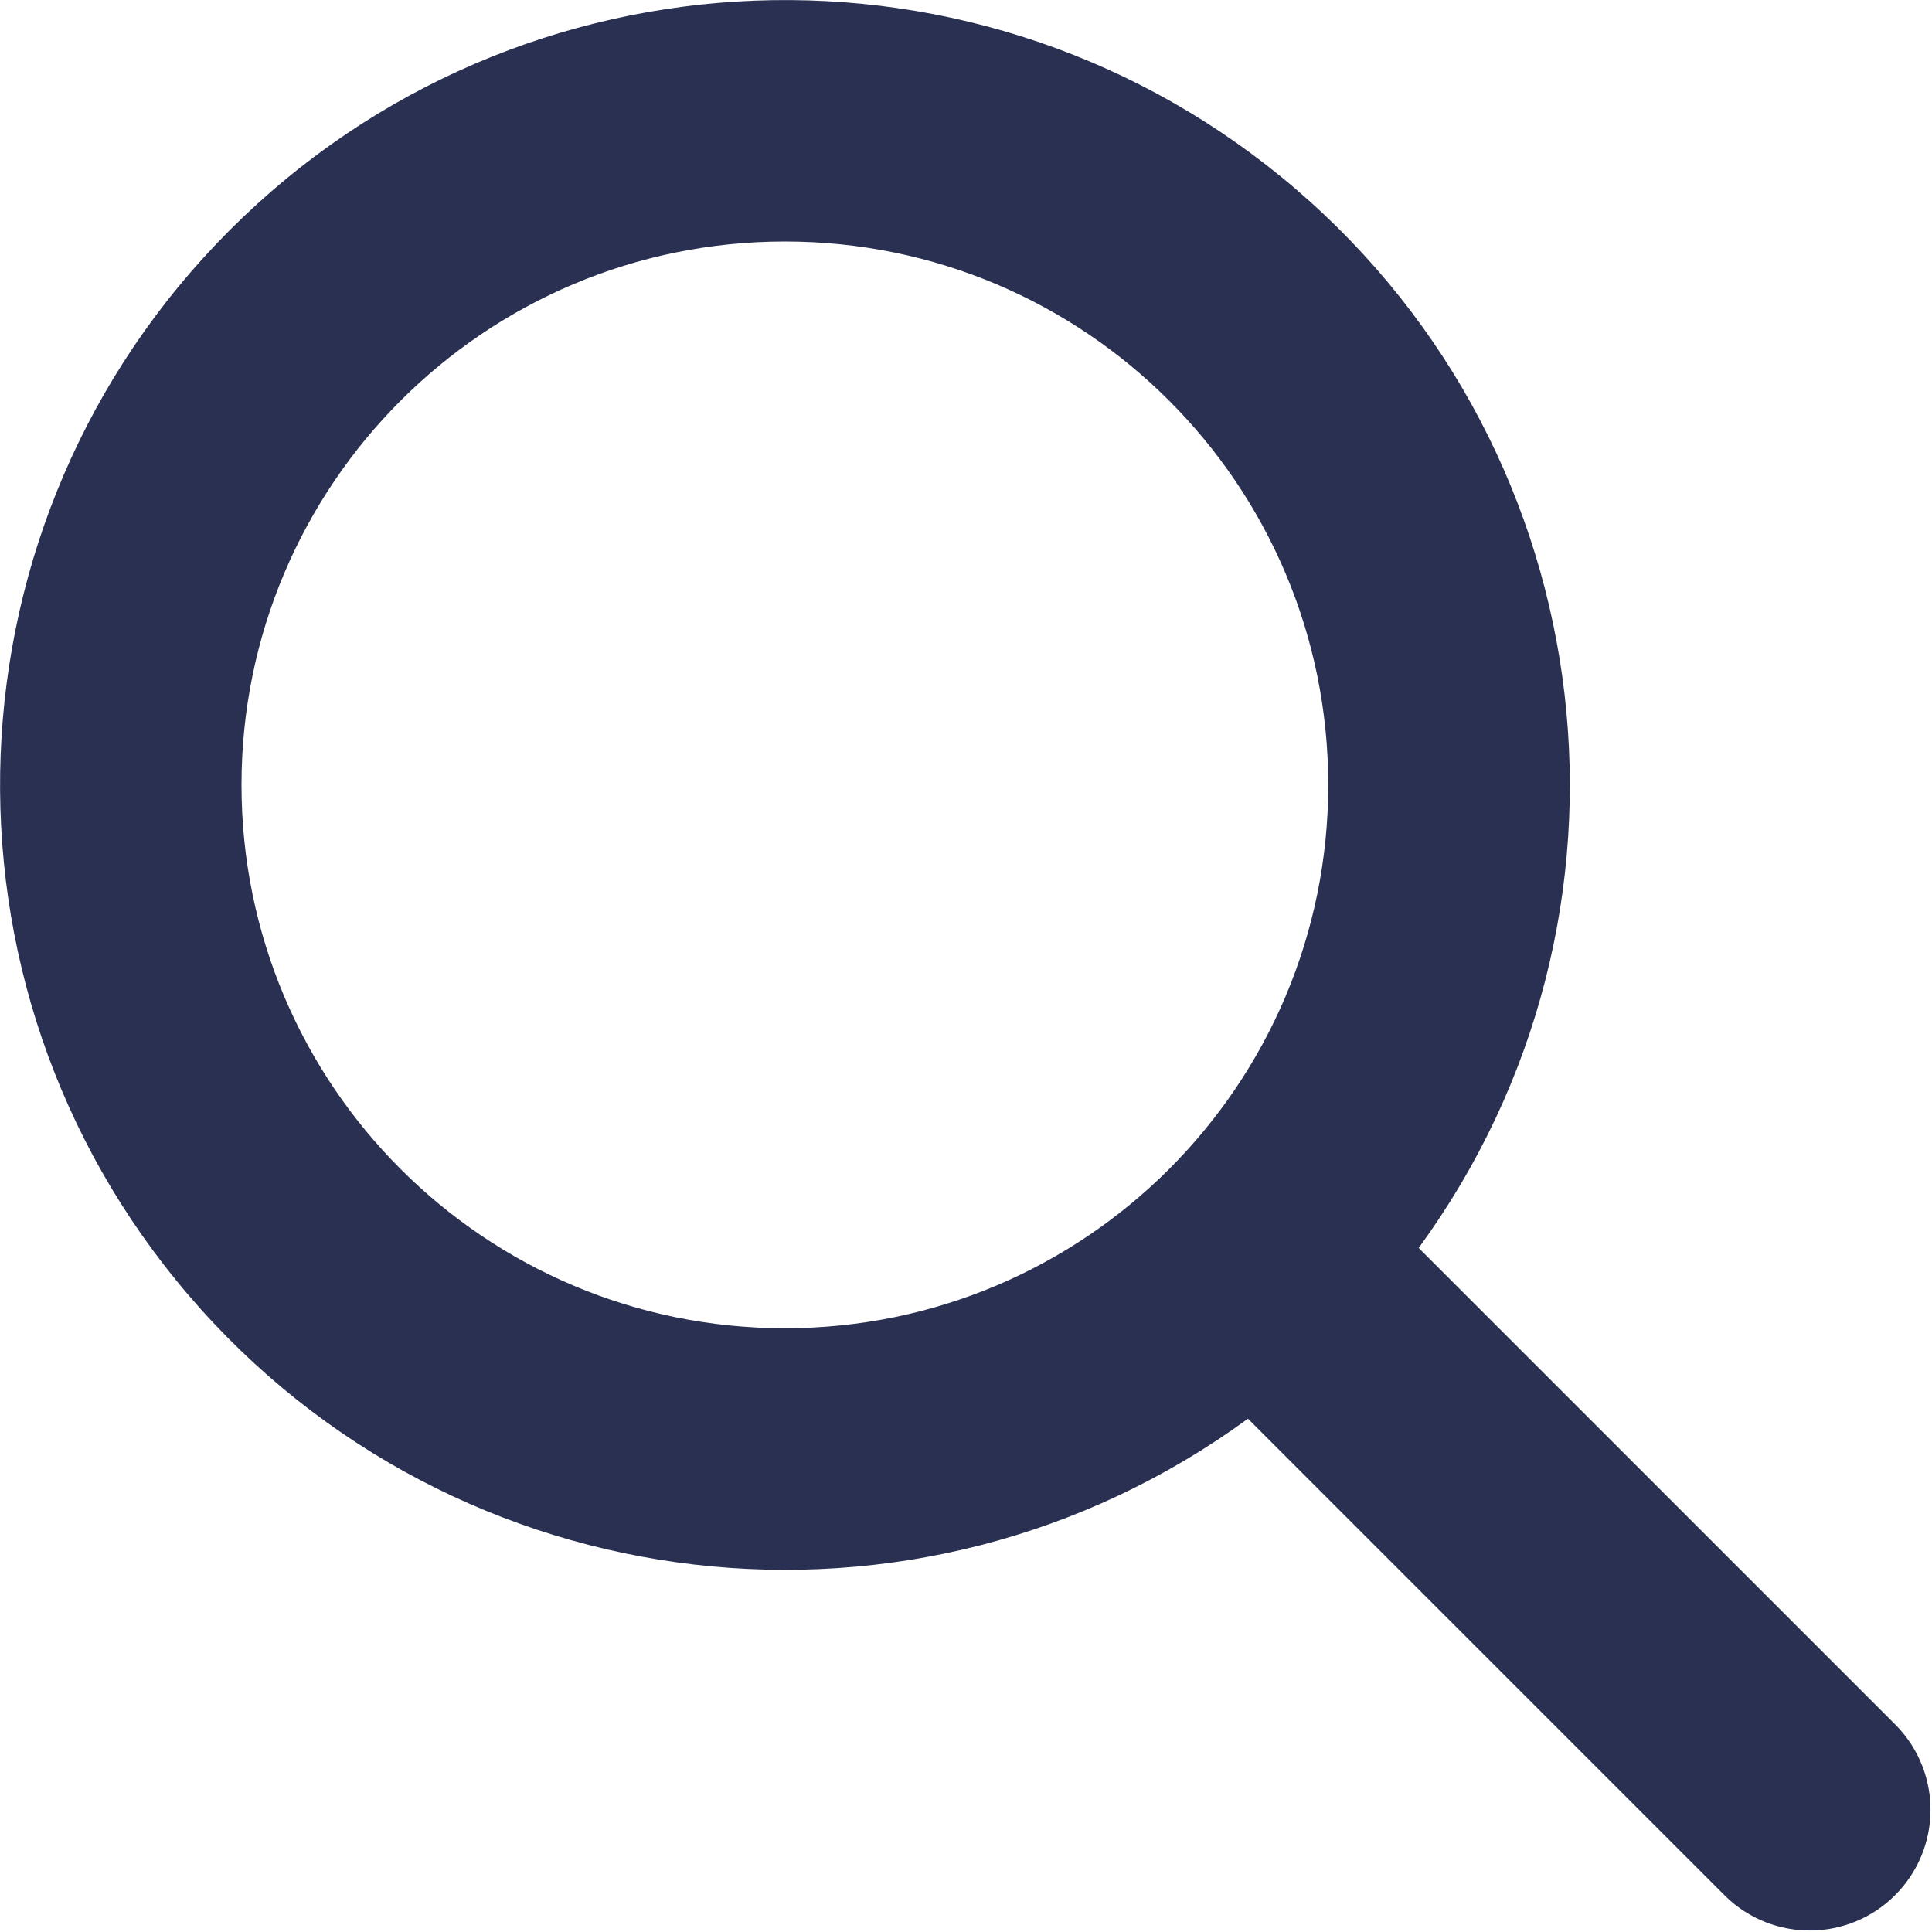
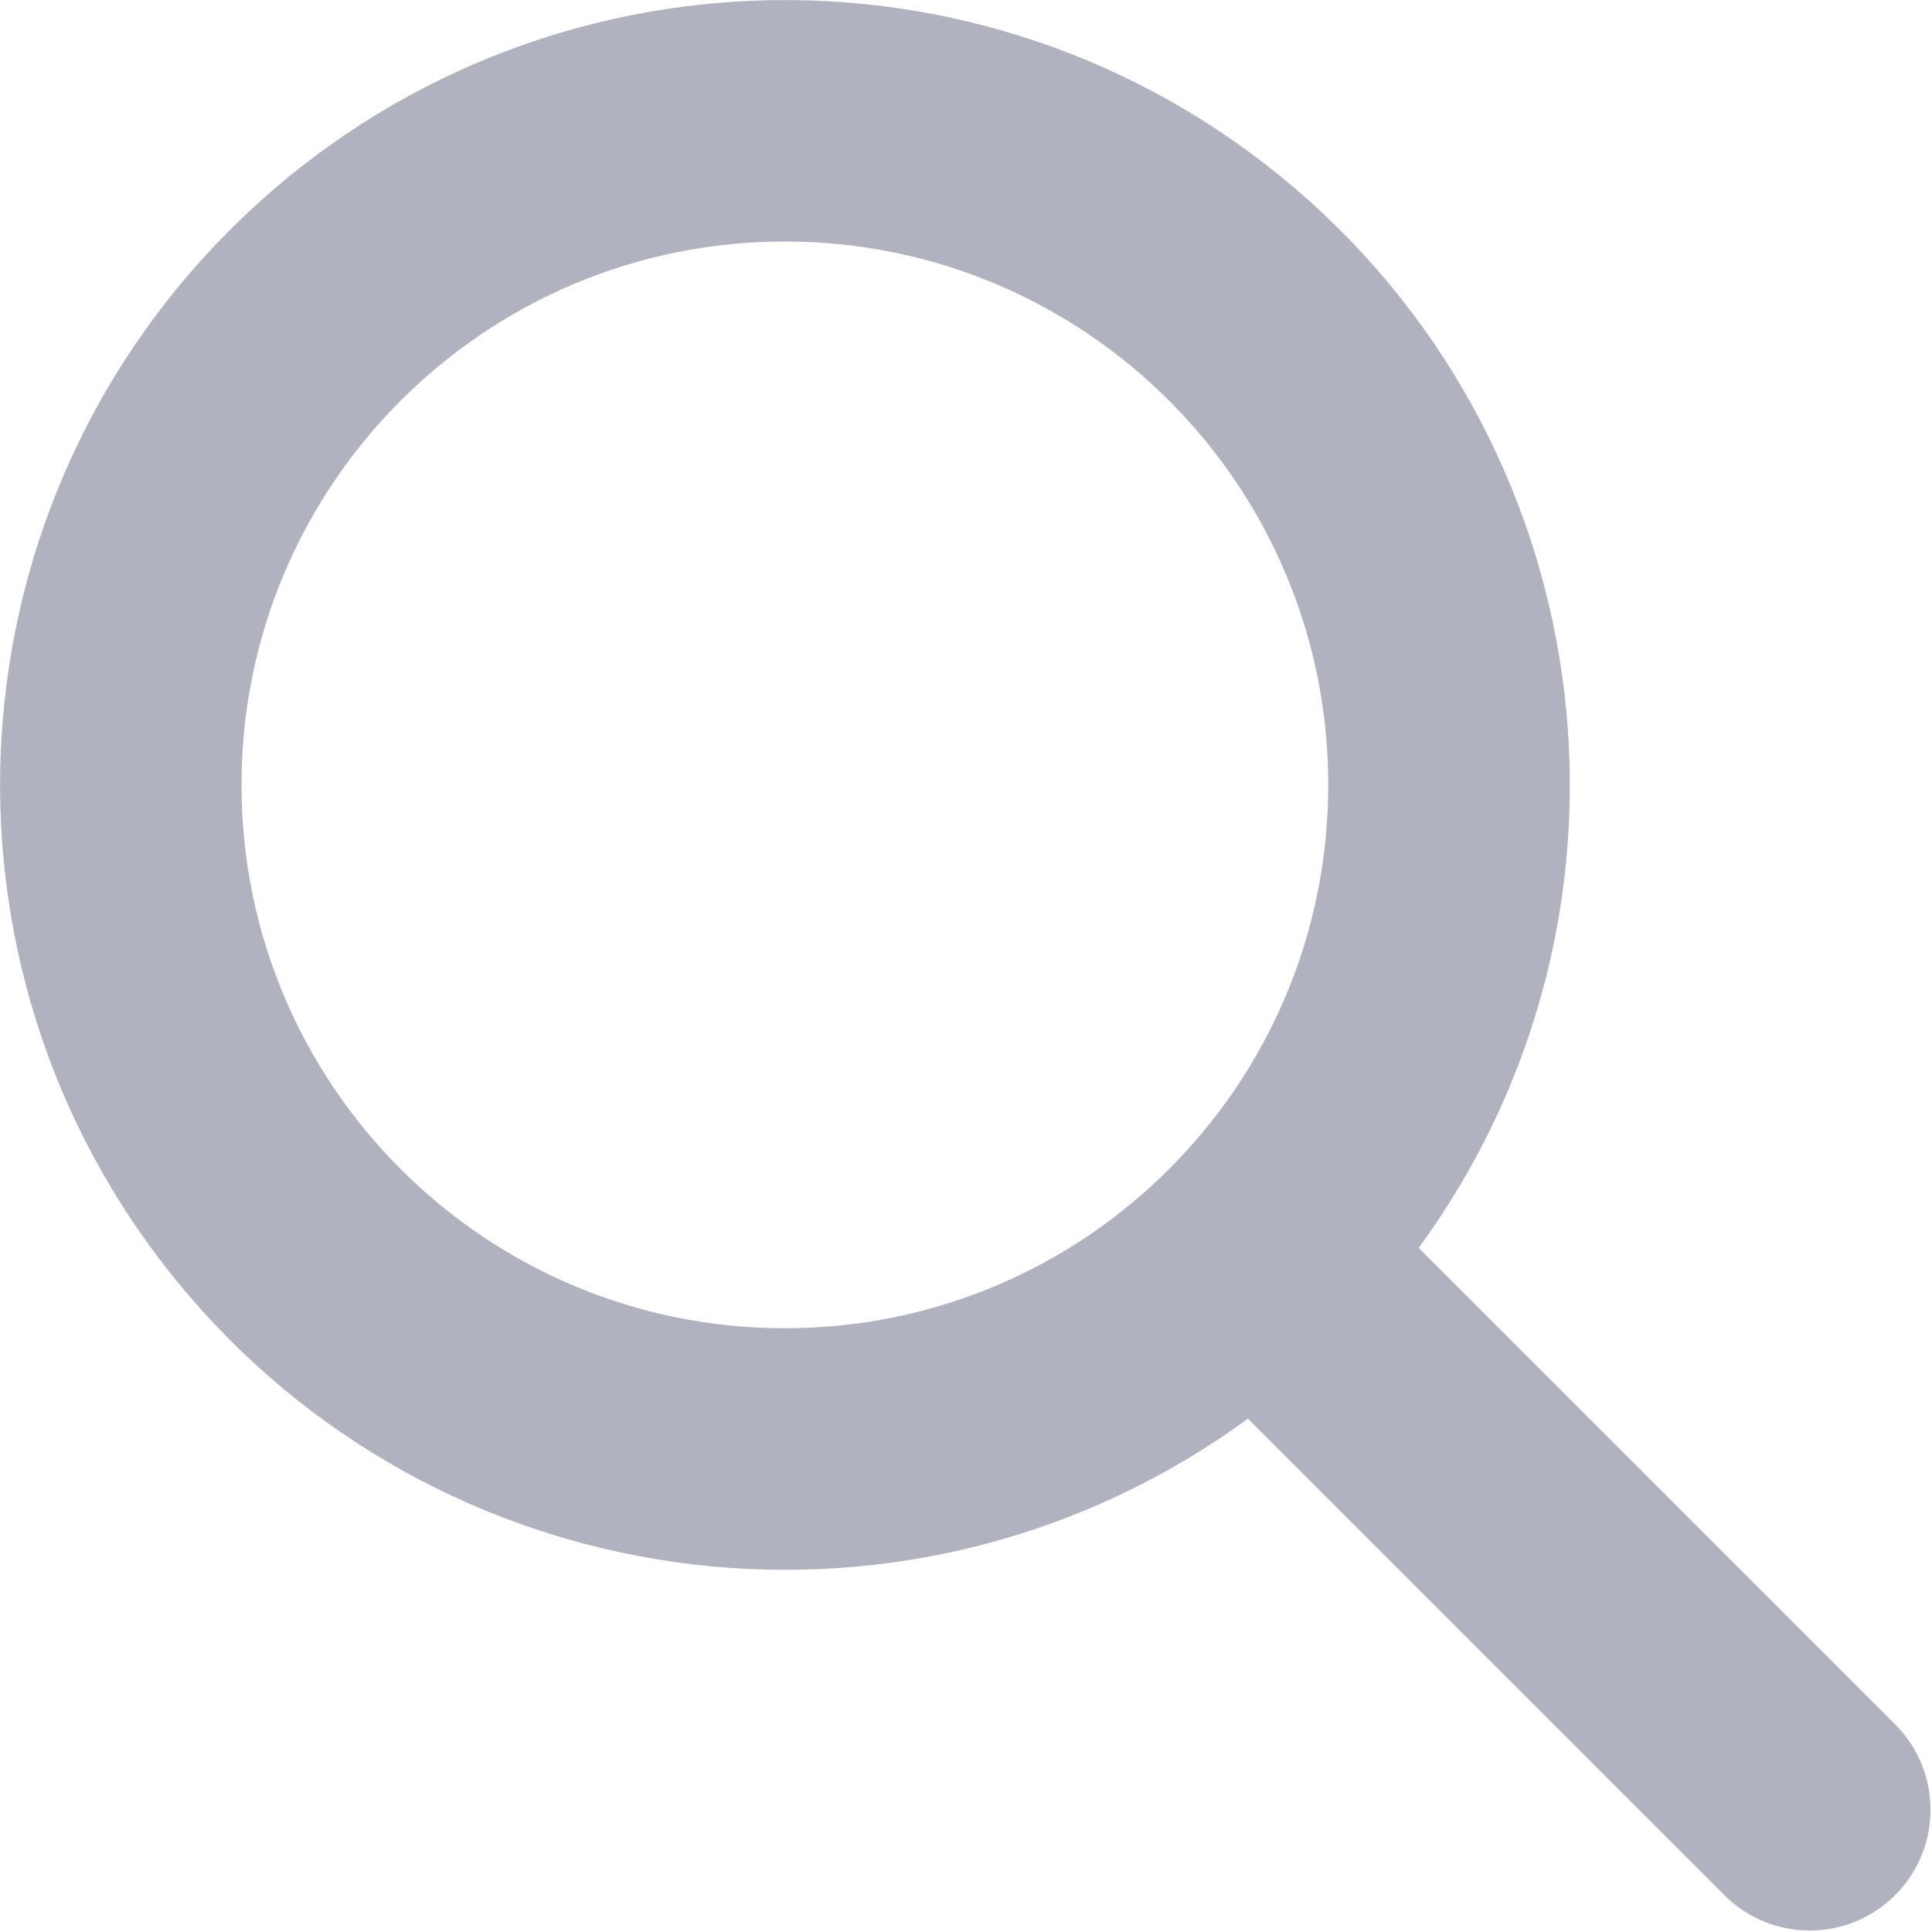
<svg xmlns="http://www.w3.org/2000/svg" width="16" height="16" viewBox="0 0 16 16">
-   <path fill="#2A3052" fill-rule="nonzero" d="M11.749 10.335l3.958 3.958a1 1 0 0 1-1.414 1.414l-3.958-3.958a6.5 6.5 0 1 1 1.414-1.414zM6.5 11a4.5 4.5 0 1 0 0-9 4.5 4.5 0 0 0 0 9z" />
+   <path fill="#B0B3BF" fill-rule="nonzero" d="M11.749 10.335l3.958 3.958a1 1 0 0 1-1.414 1.414l-3.958-3.958a6.5 6.5 0 1 1 1.414-1.414zM6.5 11a4.5 4.5 0 1 0 0-9 4.5 4.5 0 0 0 0 9z" />
</svg>
